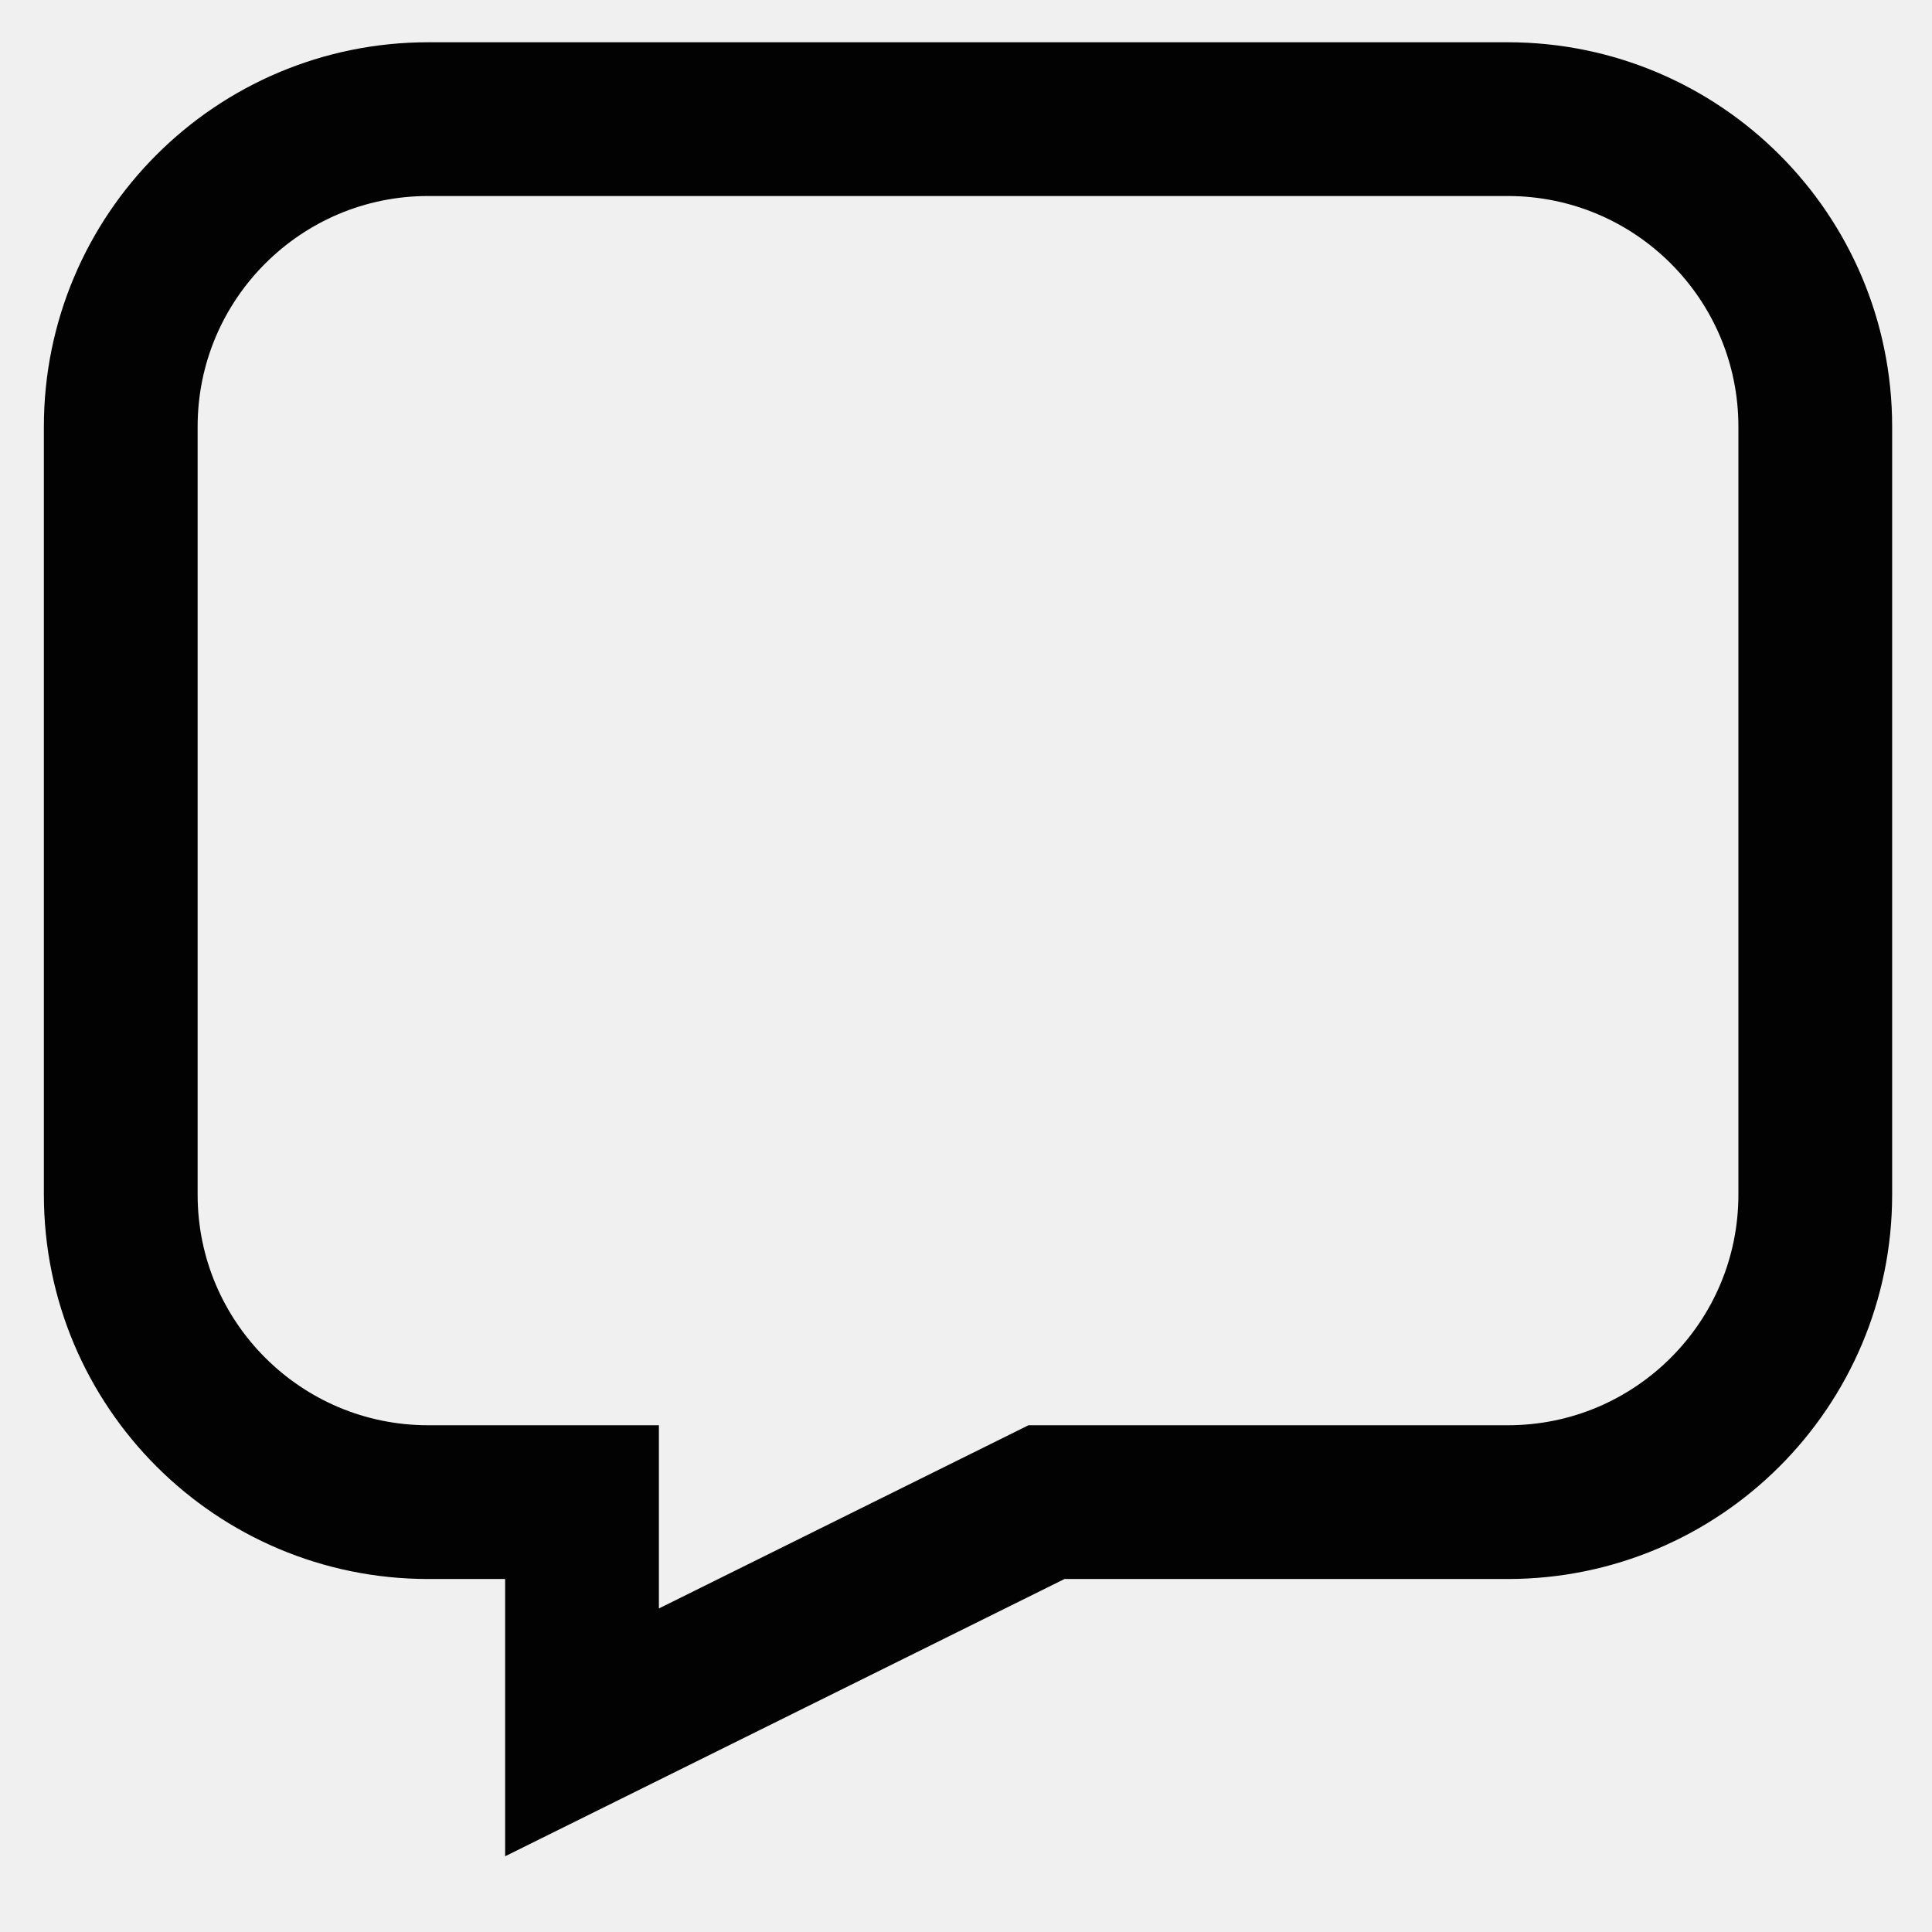
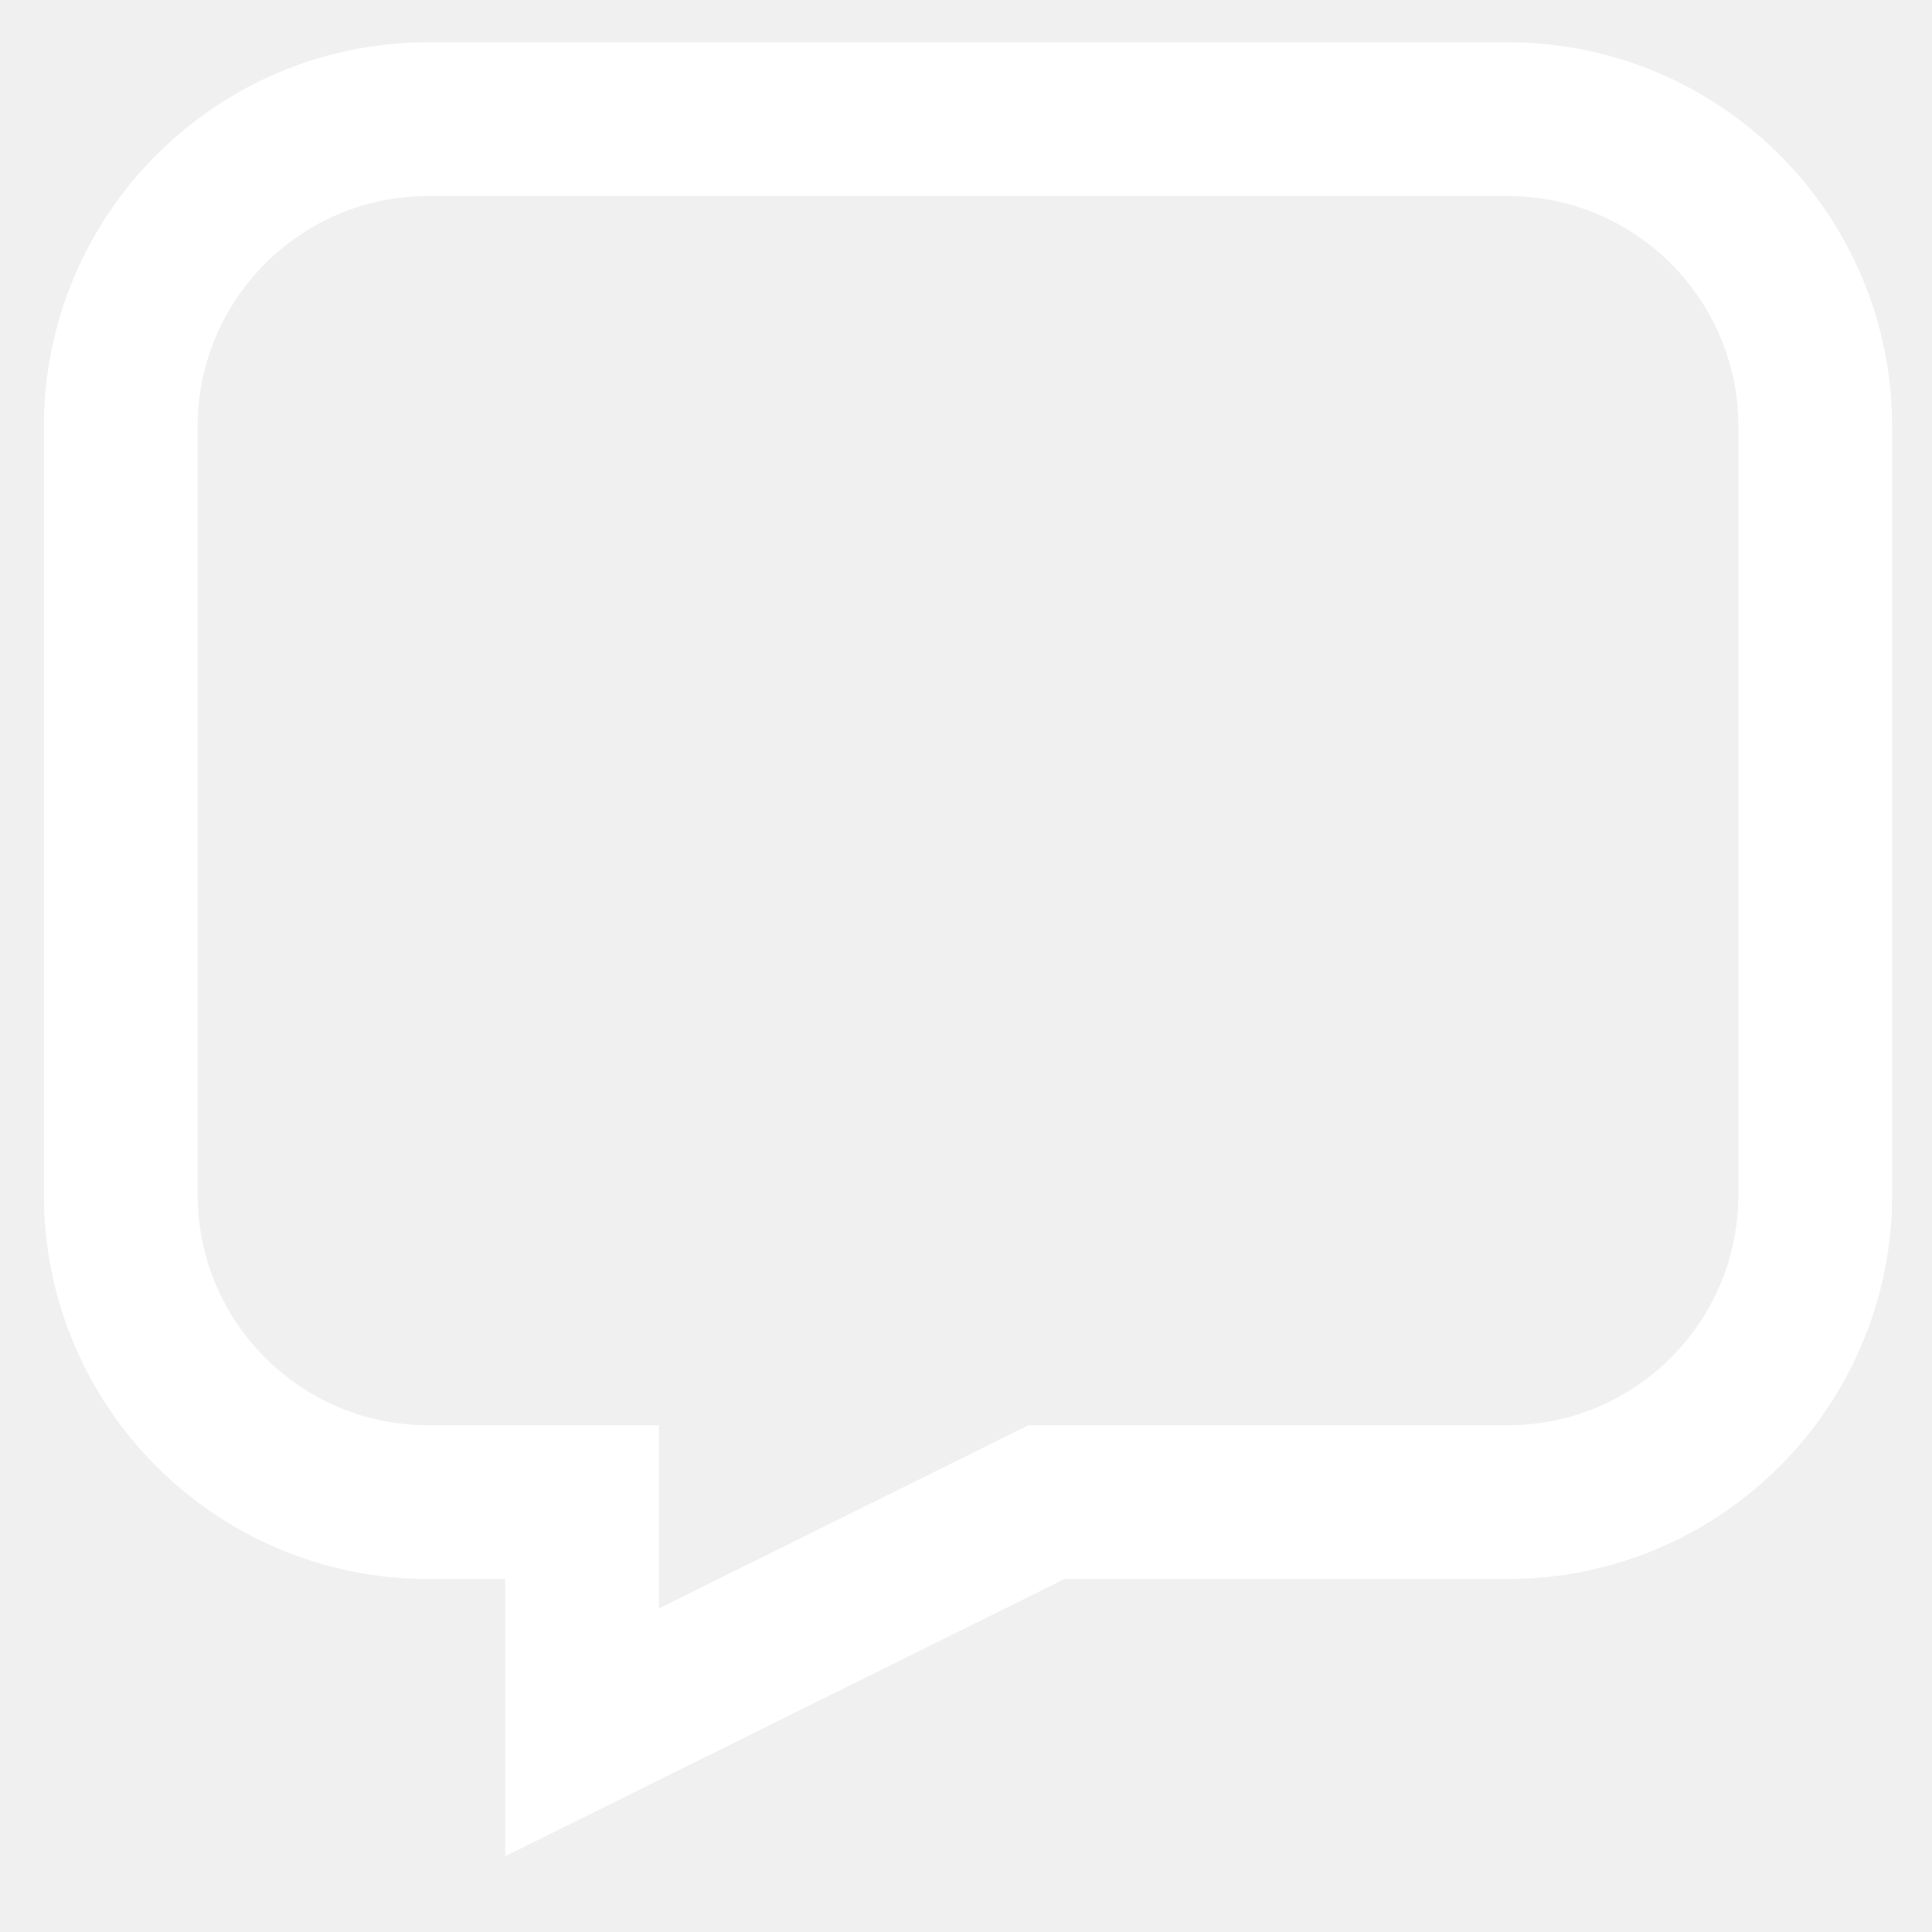
- <svg xmlns="http://www.w3.org/2000/svg" width="30px" height="30px" viewBox="0 0 24 24" id="Layer_1" data-name="Layer 1">
+ <svg xmlns="http://www.w3.org/2000/svg" width="30px" height="30px" fill="white" viewBox="0 0 24 24" id="Layer_1" data-name="Layer 1">
  <defs>
-     <style>.cls-1{fill:none;stroke:#020202;stroke-miterlimit:10;stroke-width:1.91px;}</style>
+     <style>
+       .cls-1 {
+         fill: none;
+         stroke: white;
+         stroke-miterlimit: 10;
+         stroke-width: 1.91px;
+       }
+     </style>
  </defs>
  <path class="cls-1" d="M1.5,5.3v9.54a3.82,3.82,0,0,0,3.82,3.82H7.23v2.86L13,18.66h5.73a3.82,3.82,0,0,0,3.82-3.82V5.3a3.82,3.82,0,0,0-3.82-3.82H5.32A3.82,3.82,0,0,0,1.5,5.3Z" />
</svg>
